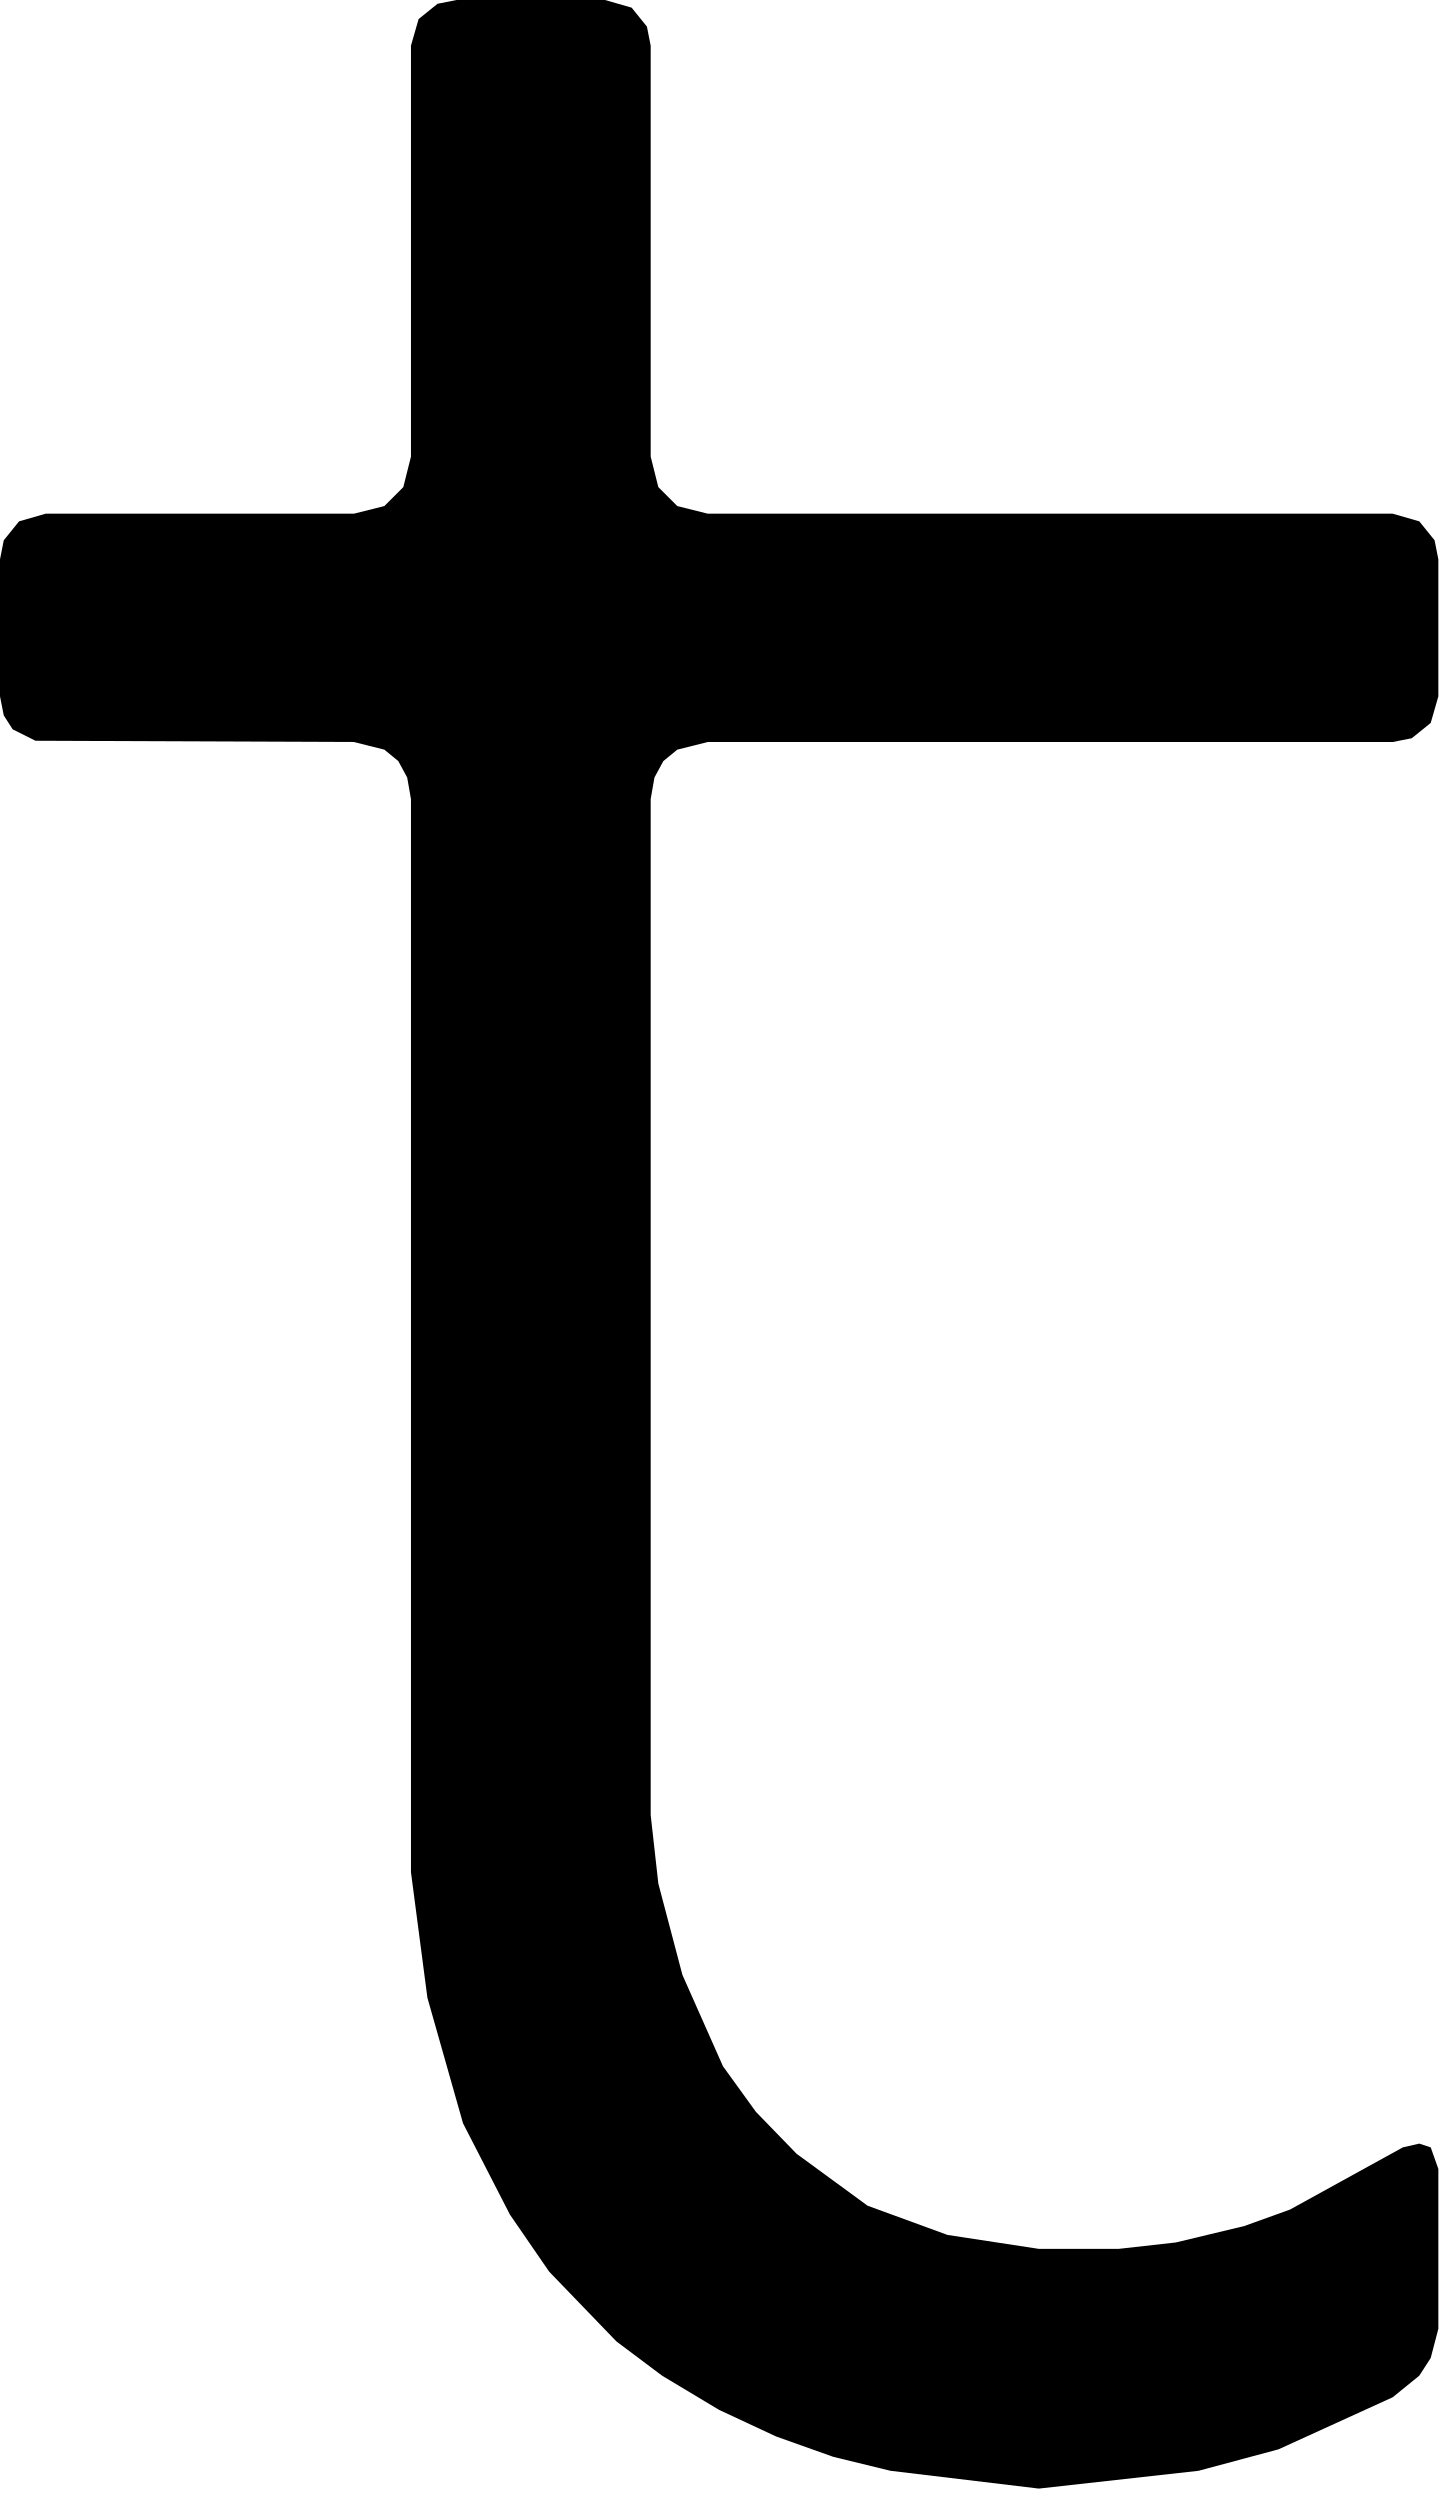
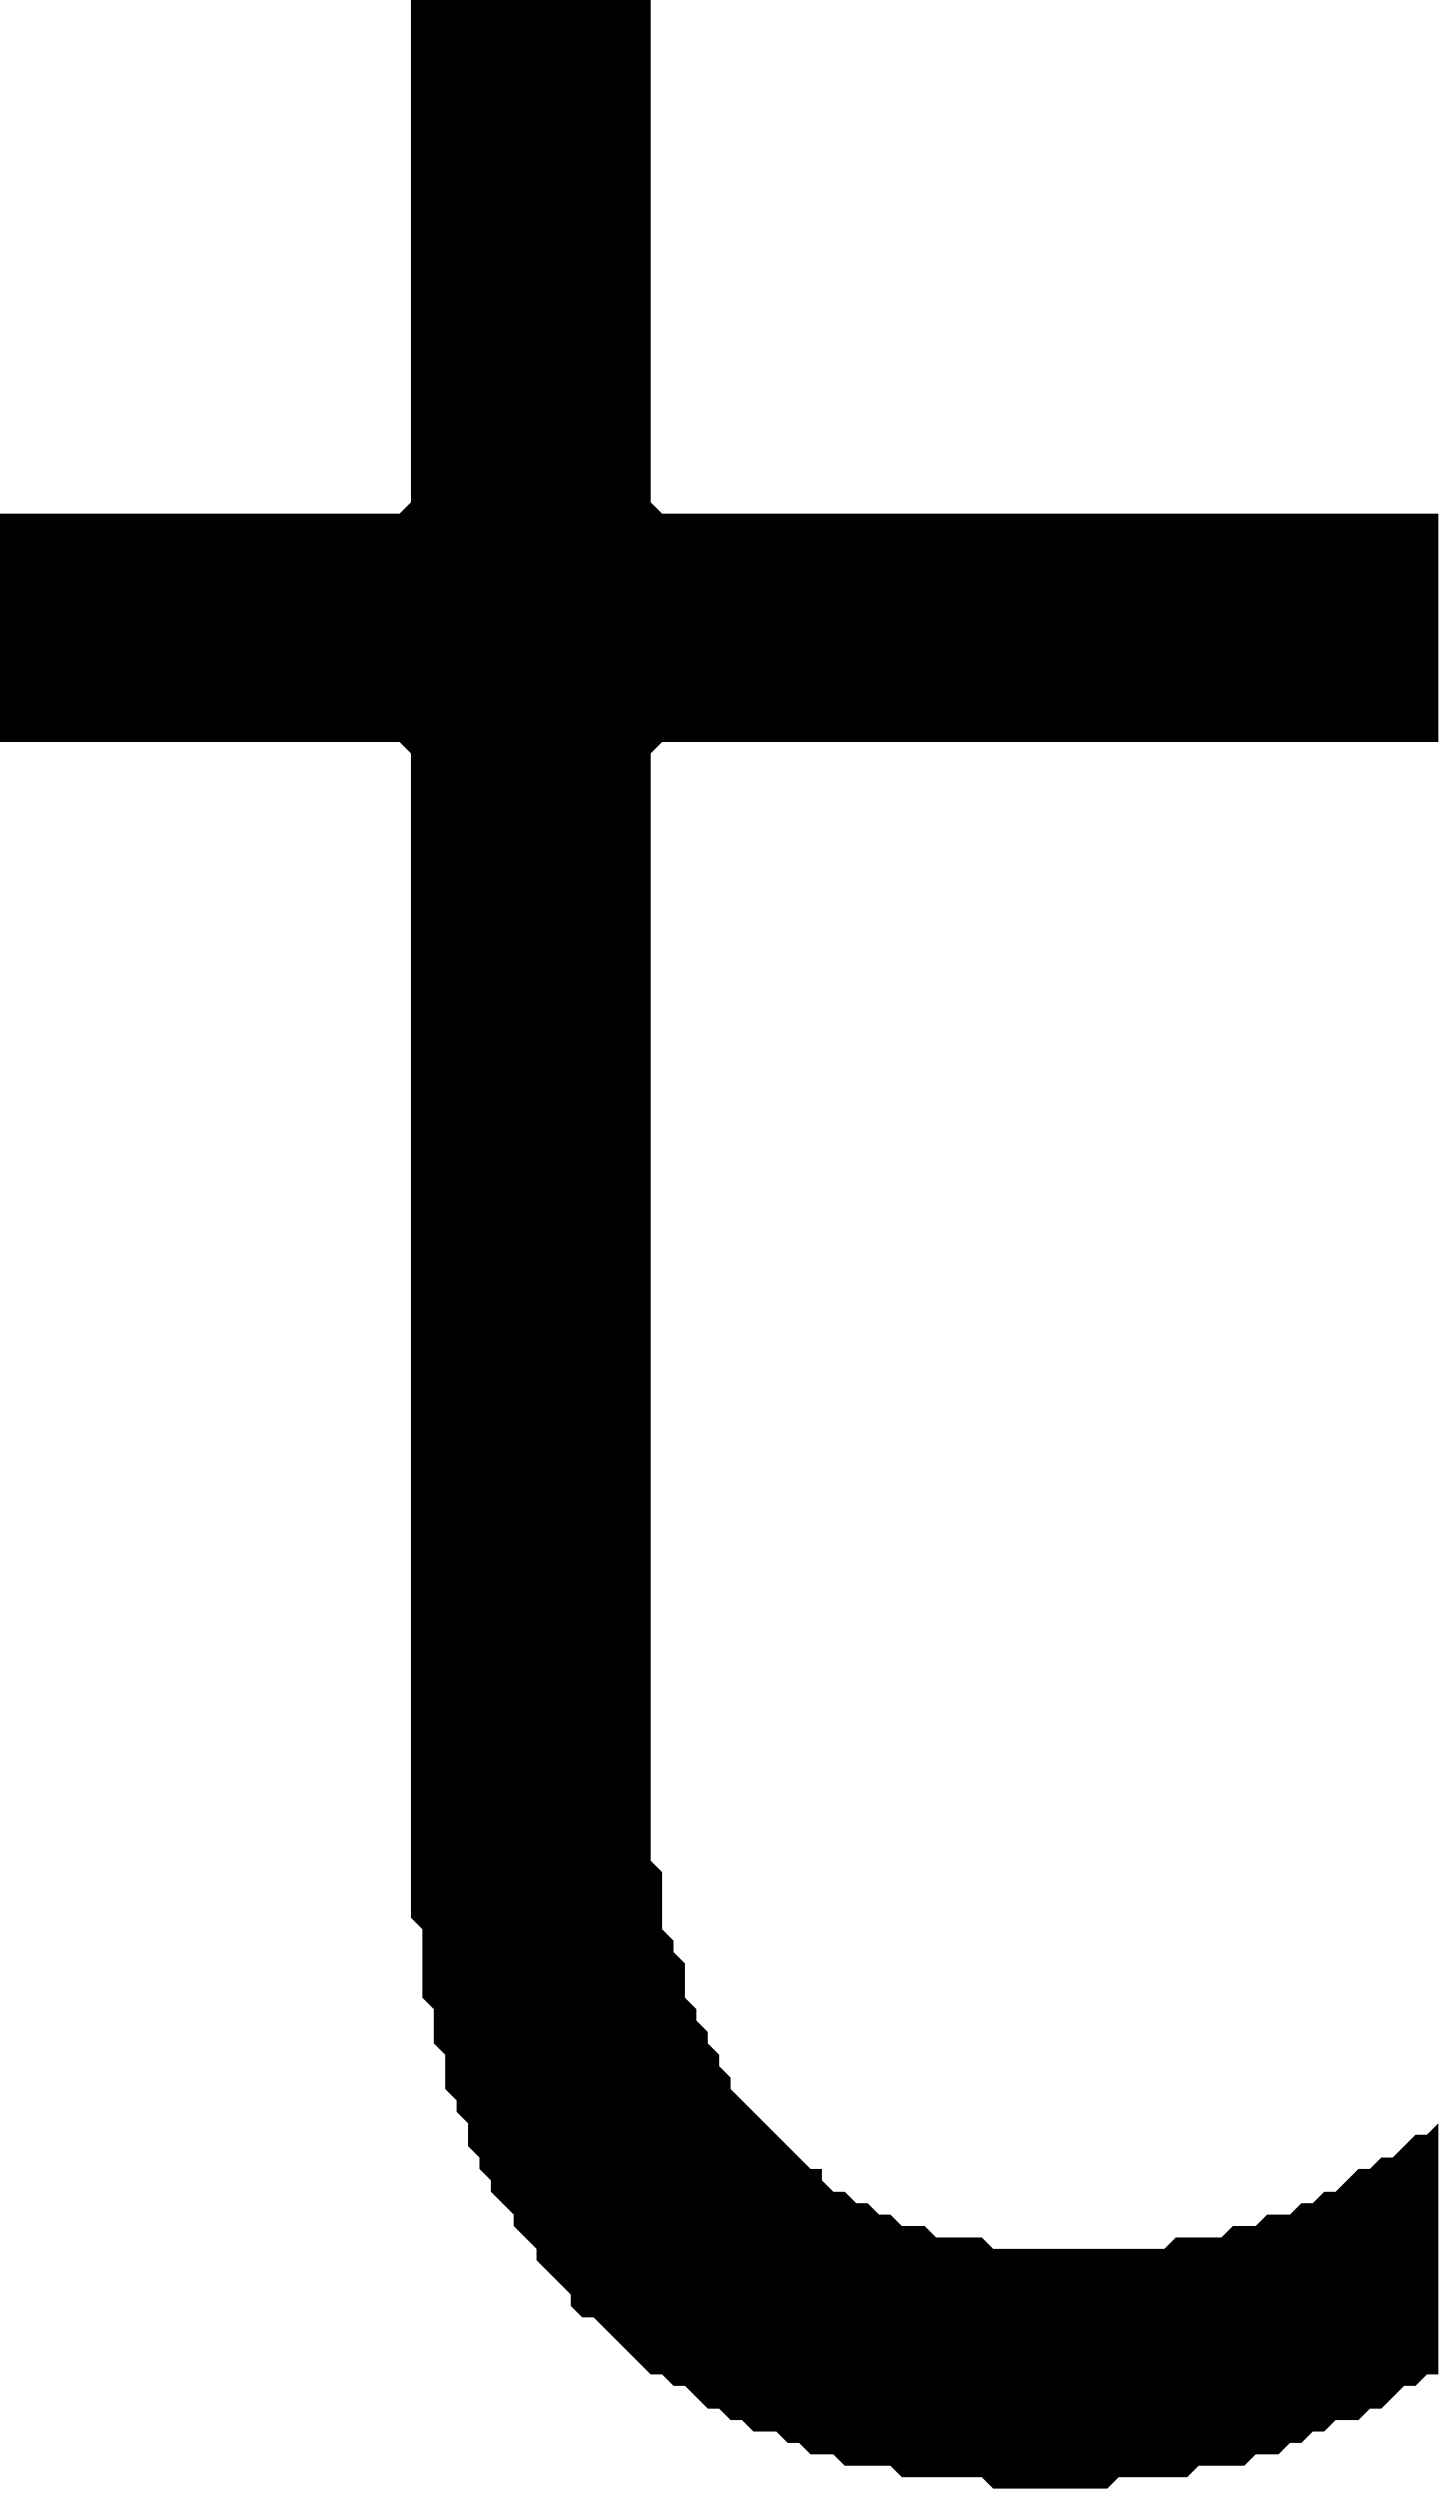
<svg xmlns="http://www.w3.org/2000/svg" viewBox="0 0 127 219" width="100%" height="100%">
-   <path d="M 38.33 0.33 L 36.67 1.67 L 36.00 4.00 L 36.00 40.00 L 35.33 42.67 L 33.67 44.33 L 31.00 45.00 L 4.00 45.00 L 1.67 45.67 L 0.33 47.33 L 0.00 49.00 L 0.00 61.00 L 0.33 62.67 L 1.11 63.89 L 3.11 64.89 L 31.00 65.00 L 33.67 65.67 L 34.89 66.67 L 35.67 68.11 L 36.00 70.00 L 36.00 164.00 L 37.44 175.00 L 40.56 186.00 L 44.67 194.00 L 48.11 199.00 L 54.00 205.11 L 58.00 208.11 L 63.00 211.11 L 68.00 213.44 L 73.00 215.22 L 78.00 216.44 L 91.00 218.00 L 105.00 216.44 L 112.00 214.56 L 122.00 210.00 L 124.33 208.11 L 125.33 206.56 L 126.00 204.00 L 126.00 190.00 L 125.33 188.11 L 124.33 187.78 L 122.89 188.11 L 113.00 193.56 L 109.00 195.00 L 103.00 196.44 L 98.00 197.00 L 91.00 197.00 L 83.00 195.78 L 76.00 193.22 L 69.78 188.67 L 66.22 185.00 L 63.33 181.00 L 59.78 173.00 L 57.67 165.00 L 57.00 159.00 L 57.00 70.00 L 57.33 68.11 L 58.11 66.67 L 59.33 65.67 L 62.00 65.00 L 122.00 65.00 L 123.67 64.67 L 125.33 63.33 L 126.00 61.00 L 126.00 49.00 L 125.67 47.33 L 124.33 45.67 L 122.00 45.00 L 62.00 45.00 L 59.33 44.33 L 57.67 42.67 L 57.00 40.00 L 57.00 4.00 L 56.67 2.33 L 55.33 0.67 L 53.00 0.00 L 40.00 0.00 Z" fill="currentColor" fill-rule="evenodd" />
+   <path d="M 36.00 0.00 L 36.00 44.00 L 35.00 45.00 L 0.00 45.00 L 0.00 65.00 L 35.00 65.00 L 36.00 66.00 L 36.00 168.00 L 37.00 169.00 L 37.00 175.00 L 38.00 176.00 L 38.00 179.00 L 39.00 180.00 L 39.00 183.00 L 40.00 184.00 L 40.00 185.00 L 41.00 186.00 L 41.00 188.00 L 42.00 189.00 L 42.00 190.00 L 43.00 191.00 L 43.00 192.00 L 45.00 194.00 L 45.00 195.00 L 47.00 197.00 L 47.00 198.00 L 50.00 201.00 L 50.00 202.00 L 51.00 203.00 L 52.00 203.00 L 57.00 208.00 L 58.00 208.00 L 59.00 209.00 L 60.00 209.00 L 62.00 211.00 L 63.00 211.00 L 64.00 212.00 L 65.00 212.00 L 66.00 213.00 L 68.00 213.00 L 69.00 214.00 L 70.00 214.00 L 71.00 215.00 L 73.00 215.00 L 74.00 216.00 L 78.00 216.00 L 79.00 217.00 L 86.00 217.00 L 87.00 218.00 L 97.00 218.00 L 98.00 217.00 L 104.00 217.00 L 105.00 216.00 L 109.00 216.00 L 110.00 215.00 L 112.00 215.00 L 113.00 214.00 L 114.00 214.00 L 115.00 213.00 L 116.00 213.00 L 117.00 212.00 L 119.00 212.00 L 120.00 211.00 L 121.00 211.00 L 123.00 209.00 L 124.00 209.00 L 125.00 208.00 L 126.00 208.00 L 126.00 186.00 L 125.00 187.00 L 124.00 187.00 L 122.00 189.00 L 121.00 189.00 L 120.00 190.00 L 119.00 190.00 L 117.00 192.00 L 116.00 192.00 L 115.00 193.00 L 114.00 193.00 L 113.00 194.00 L 111.00 194.00 L 110.00 195.00 L 108.00 195.00 L 107.00 196.00 L 103.00 196.00 L 102.00 197.00 L 87.00 197.00 L 86.00 196.00 L 82.00 196.00 L 81.00 195.00 L 79.00 195.00 L 78.00 194.00 L 77.00 194.00 L 76.00 193.00 L 75.00 193.00 L 74.00 192.00 L 73.00 192.00 L 72.00 191.00 L 72.00 190.00 L 71.00 190.00 L 64.00 183.00 L 64.00 182.00 L 63.00 181.00 L 63.00 180.00 L 62.00 179.00 L 62.00 178.00 L 61.00 177.00 L 61.00 176.00 L 60.00 175.00 L 60.00 172.00 L 59.00 171.00 L 59.00 170.00 L 58.00 169.00 L 58.00 164.00 L 57.00 163.00 L 57.00 66.00 L 58.00 65.00 L 126.00 65.00 L 126.00 45.00 L 58.00 45.00 L 57.00 44.00 L 57.00 0.00 Z" fill="currentColor" fill-rule="evenodd" />
</svg>
